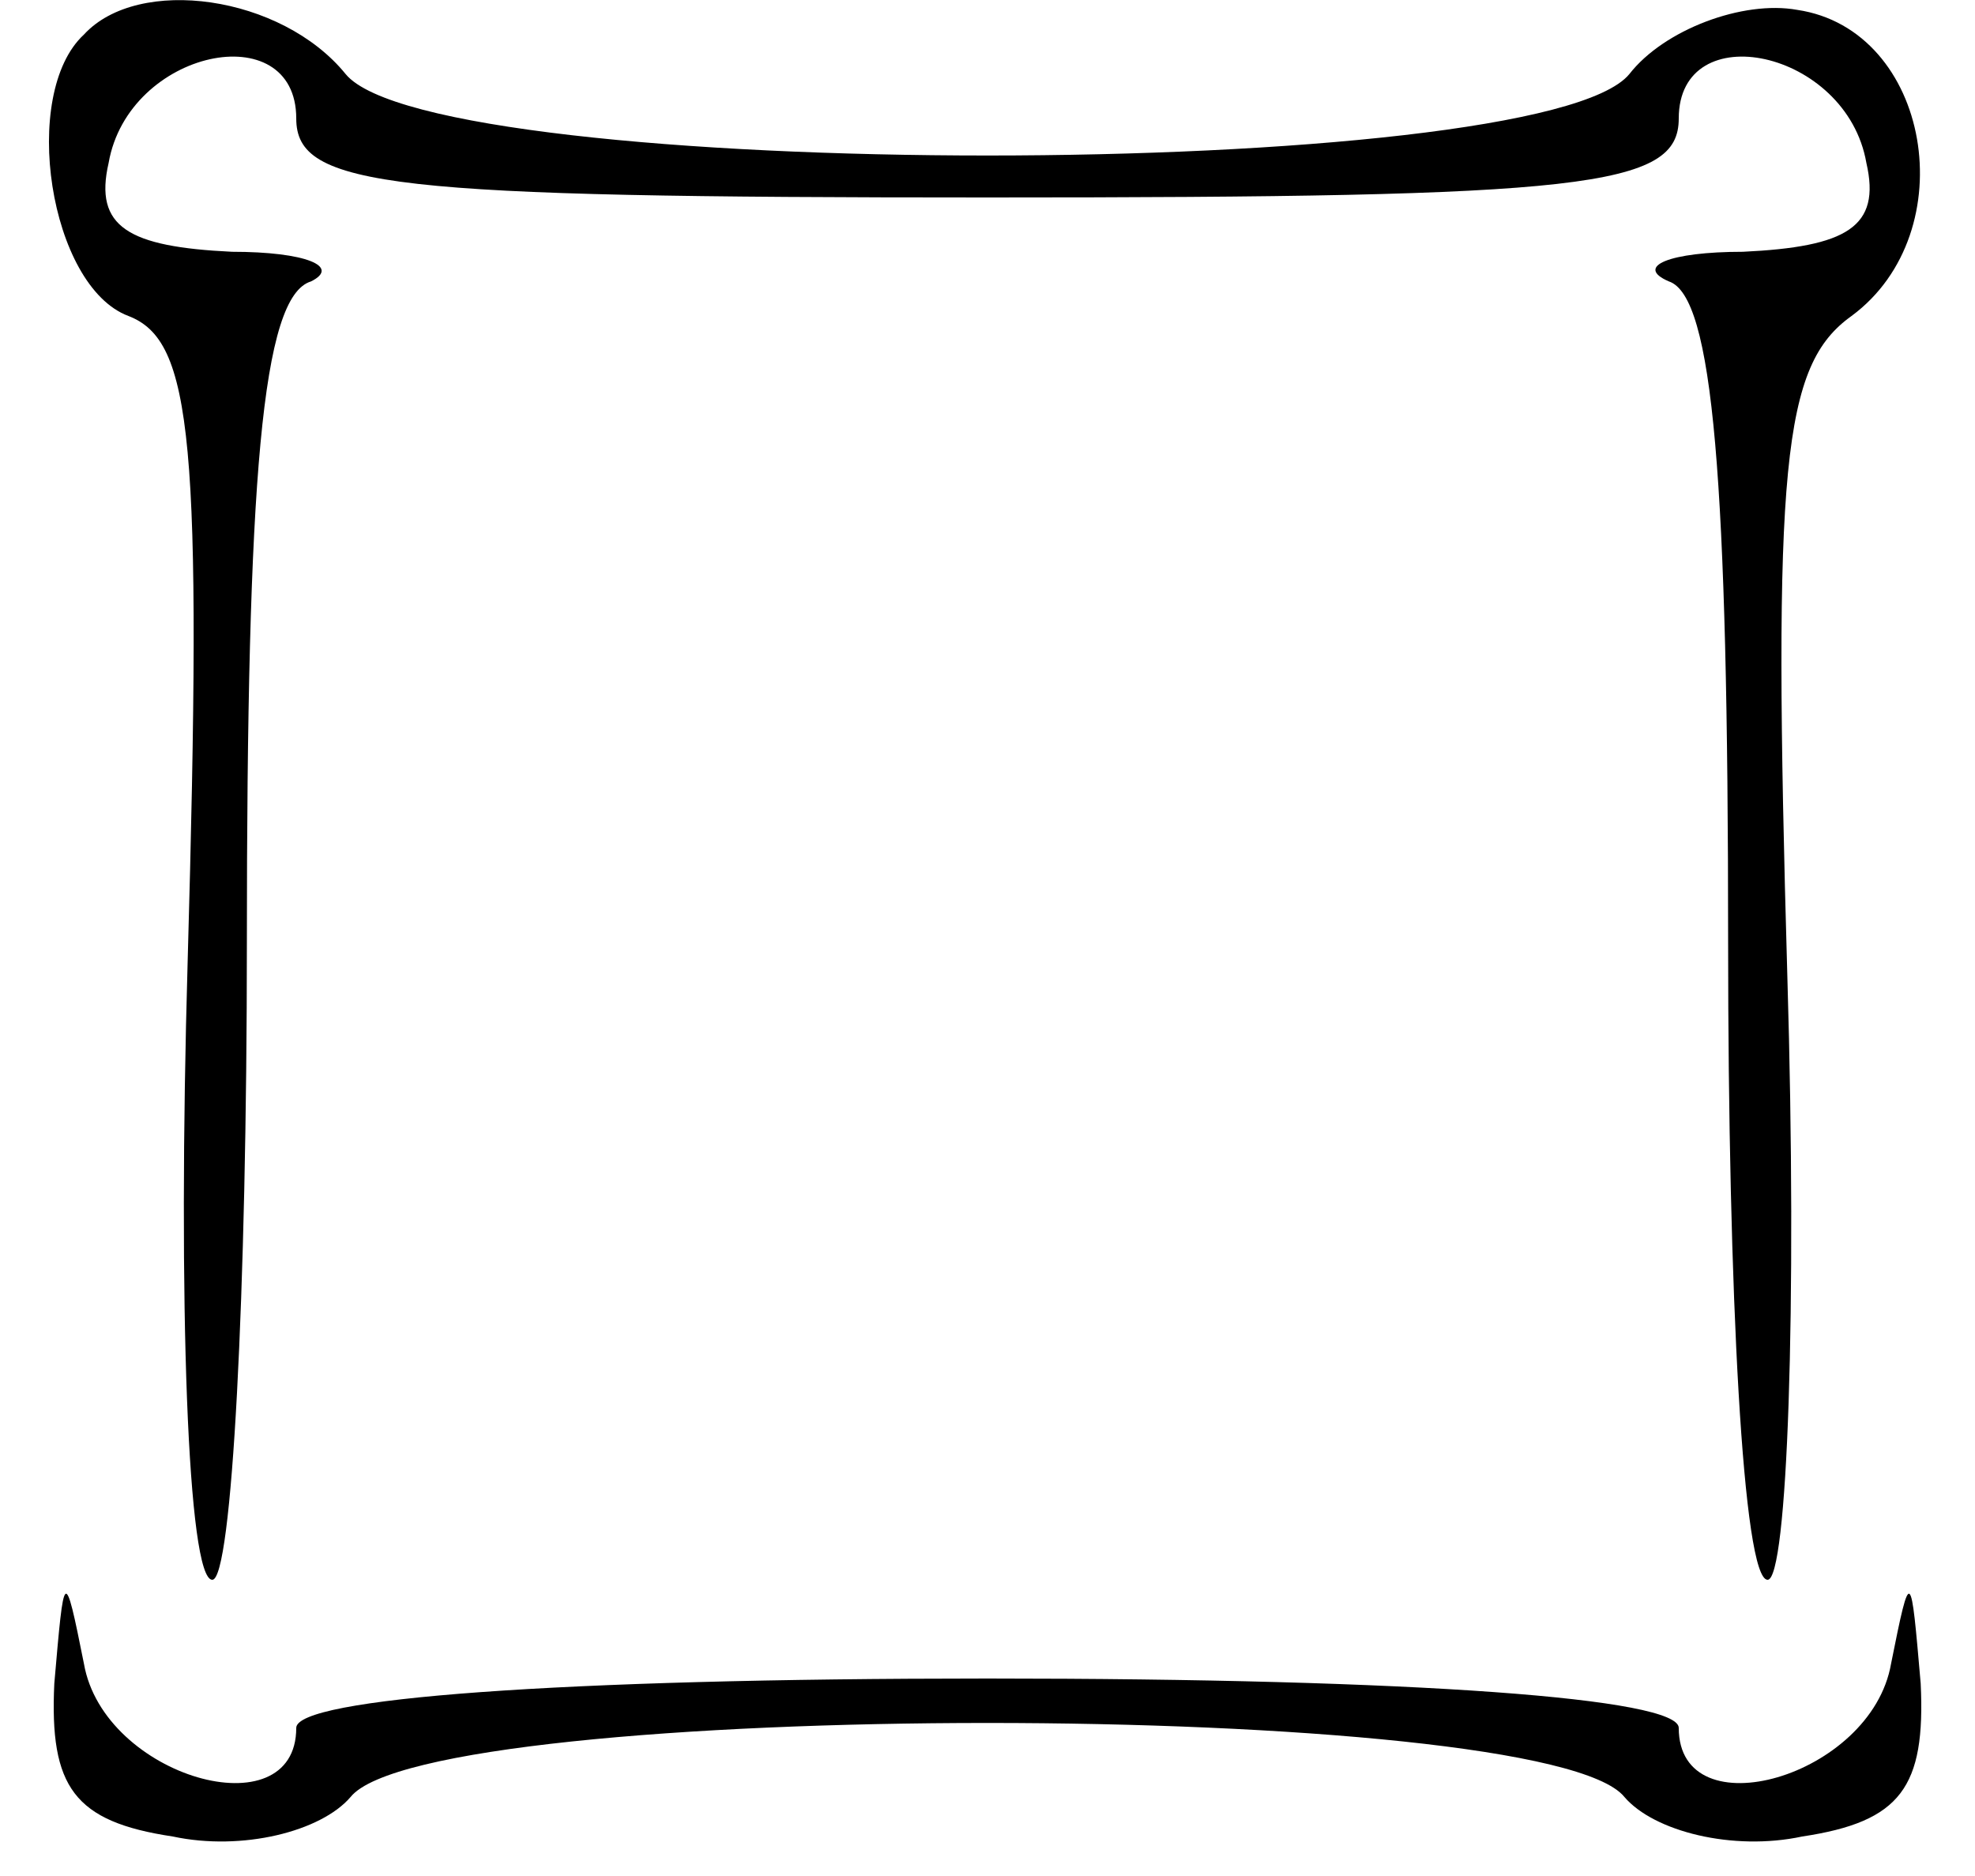
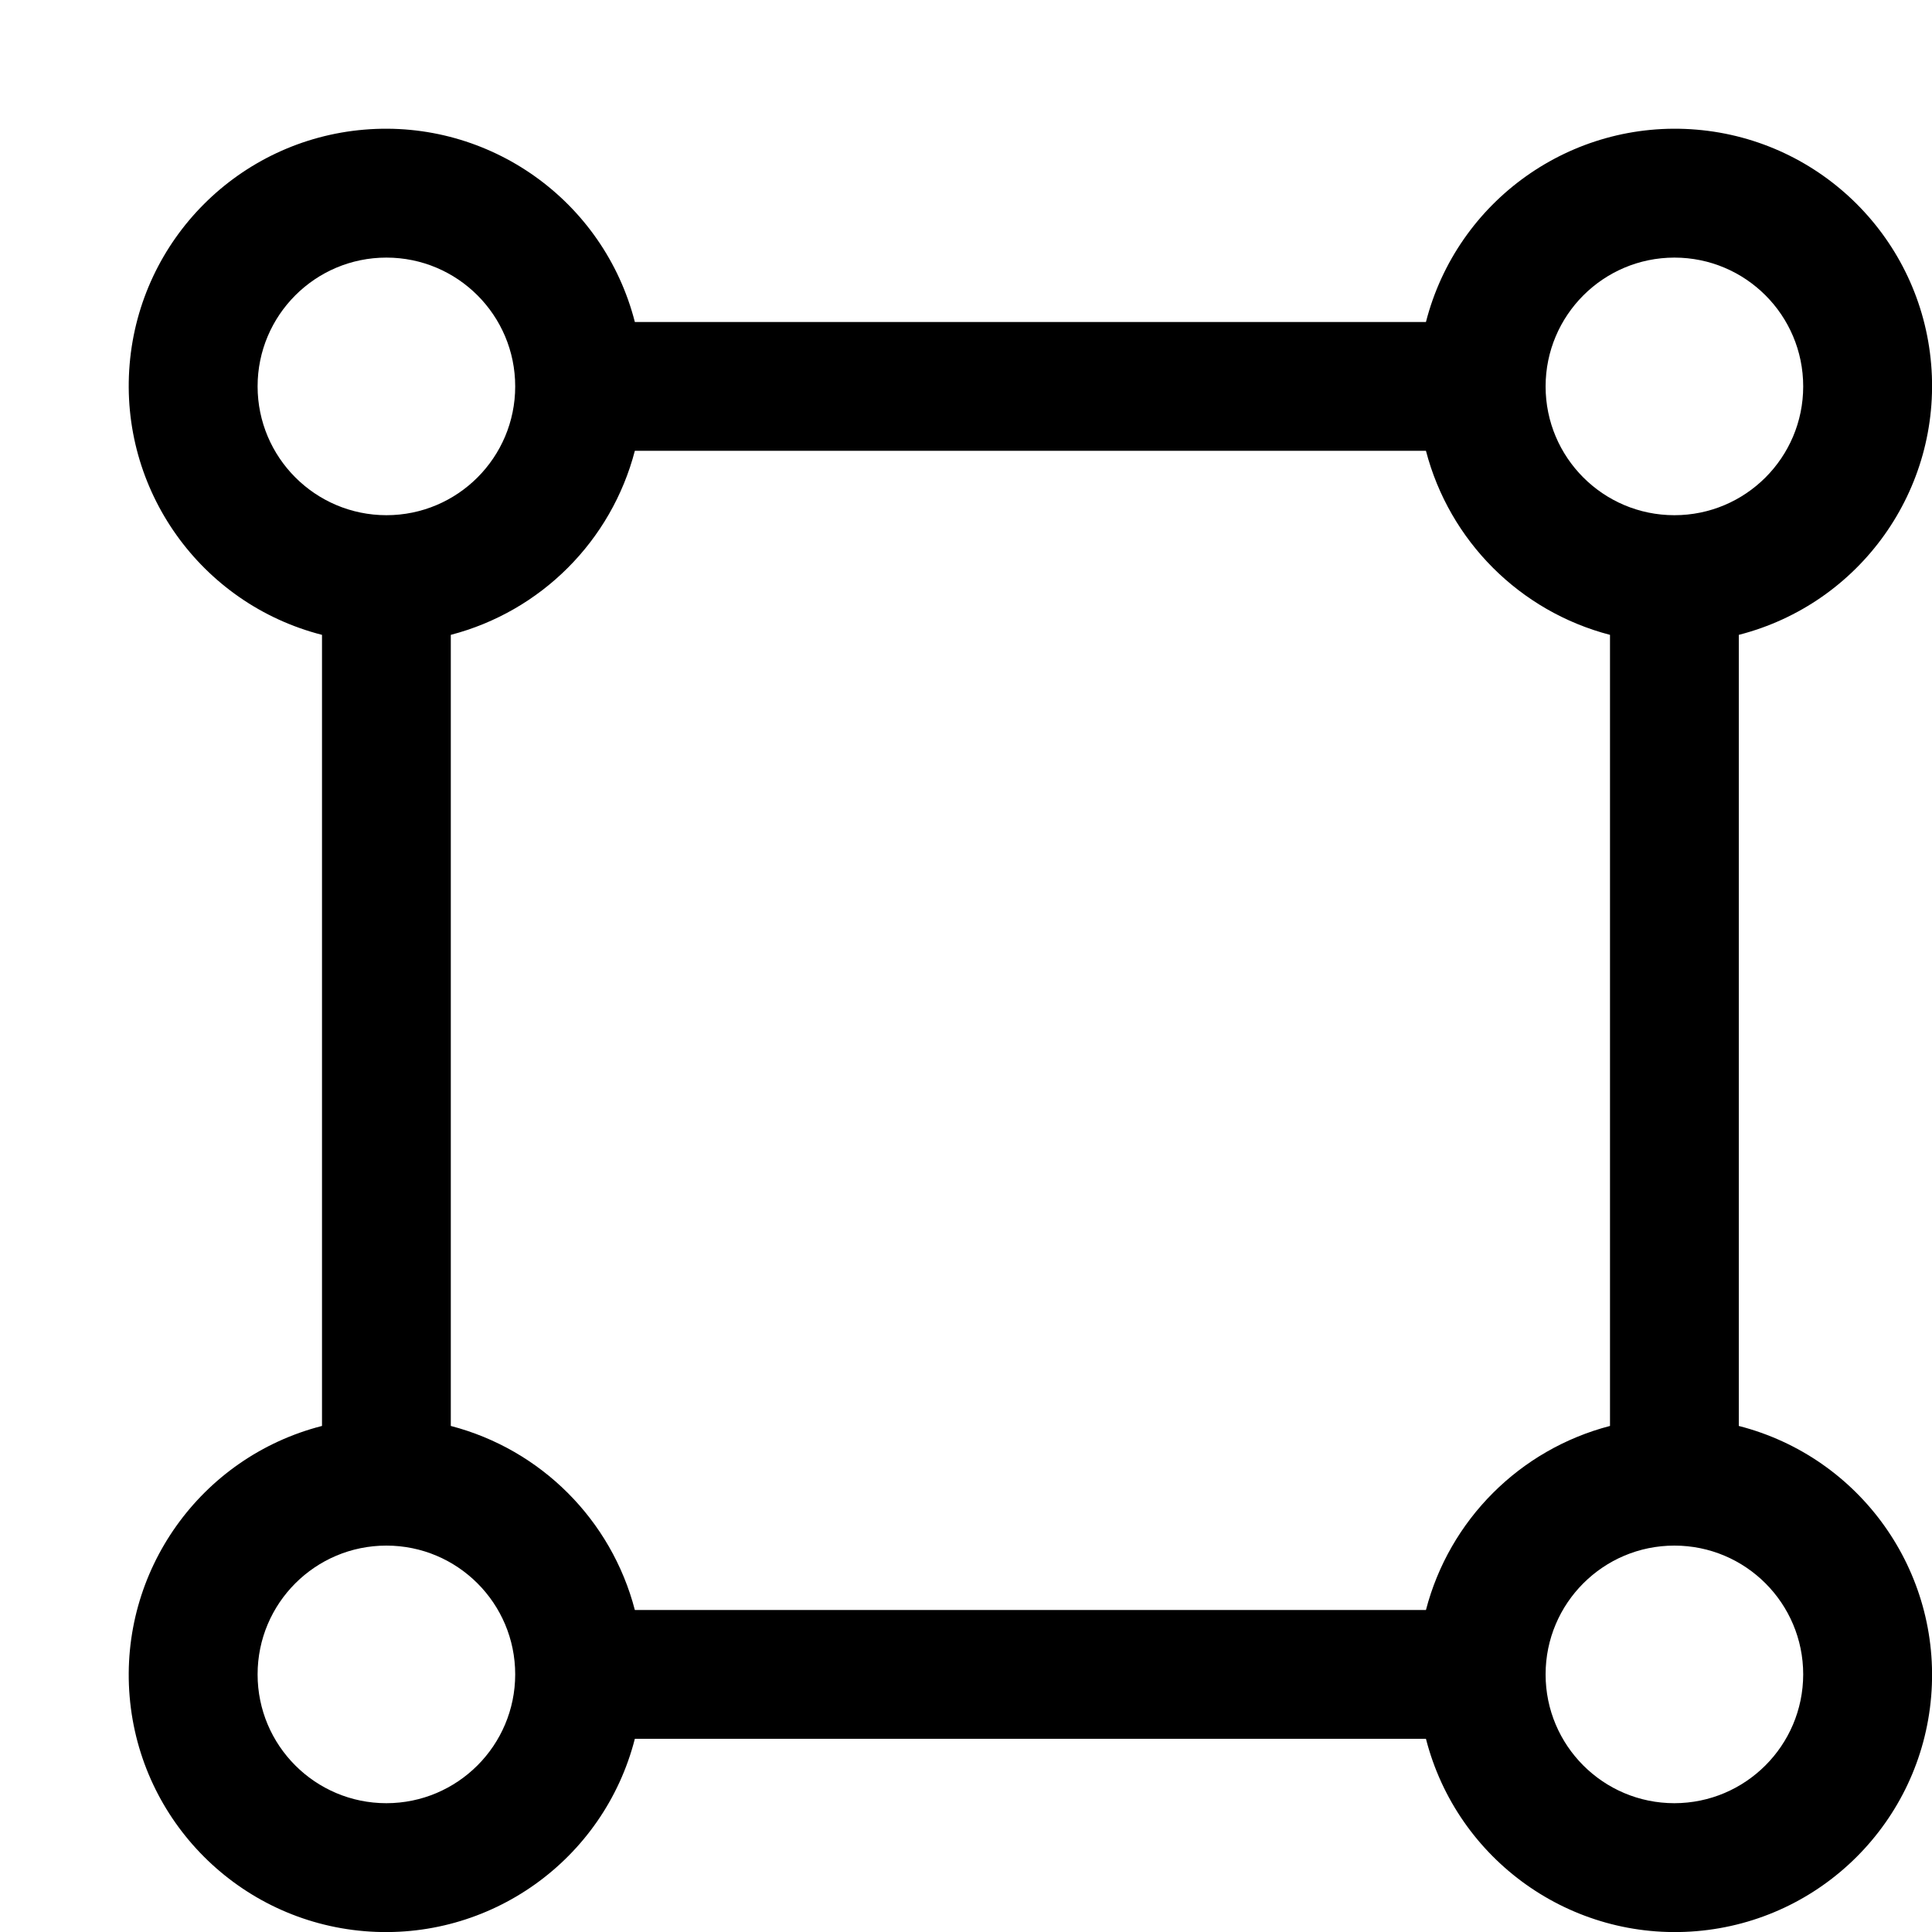
- <svg xmlns="http://www.w3.org/2000/svg" version="1.0" width="40pt" height="38pt" viewBox="0 0 40 38" preserveAspectRatio="xMidYMid meet">
-   <g transform="translate(0,38) scale(0.1,-0.1)" fill="#000000" stroke="none">
-     <path d="M17 373 c-13 -12 -7 -51 9 -57 13 -5 15 -25 12 -131 -2 -69 0 -125 5 -125 4 0 7 58 7 129 0 94 3 131 13 134 6 3 -1 6 -16 6 -21 1 -28 5 -25 18 4 23 38 30 38 9 0 -14 19 -16 140 -16 121 0 140 2 140 16 0 21 34 14 38 -9 3 -13 -4 -17 -25 -18 -15 0 -22 -3 -15 -6 9 -3 12 -40 12 -134 0 -71 3 -129 8 -129 4 0 6 55 4 122 -3 104 -1 124 13 134 23 17 16 58 -11 62 -11 2 -27 -4 -34 -13 -18 -22 -242 -22 -260 0 -13 16 -42 20 -53 8z" />
-     <path d="M11 39 c-1 -21 4 -28 24 -31 14 -3 30 1 36 8 16 20 242 20 258 0 6 -7 22 -11 36 -8 20 3 25 10 24 31 -2 23 -2 24 -6 4 -4 -23 -43 -34 -43 -13 0 6 -53 10 -140 10 -87 0 -140 -4 -140 -10 0 -21 -39 -10 -43 13 -4 20 -4 19 -6 -4z" />
-   </g>
+ <svg xmlns="http://www.w3.org/2000/svg" viewBox="0 0 30 30" id="Layer_1" data-name="Layer 1">
+   <defs>
+     <style>
+       .cls-1 {
+         fill: none;
+       }
+     </style>
+   </defs>
+   <path d="M27,22.142V9.858A3.992,3.992,0,1,0,22.142,5H9.858A3.992,3.992,0,1,0,5,9.858V22.142A3.992,3.992,0,1,0,9.858,27H22.142A3.992,3.992,0,1,0,27,22.142ZM26,4a2,2,0,1,1-2,2A2.002,2.002,0,0,1,26,4ZM4,6A2,2,0,1,1,6,8,2.002,2.002,0,0,1,4,6ZM6,28a2,2,0,1,1,2-2A2.002,2.002,0,0,1,6,28Zm16.142-3H9.858A3.994,3.994,0,0,0,7,22.142V9.858A3.995,3.995,0,0,0,9.858,7H22.142A3.994,3.994,0,0,0,25,9.858V22.142A3.993,3.993,0,0,0,22.142,25ZM26,28a2,2,0,1,1,2-2A2.003,2.003,0,0,1,26,28Z" transform="translate(0 0)" />
+   <rect id="_Transparent_Rectangle_" data-name="&lt;Transparent Rectangle&gt;" class="cls-1" width="32" height="32" />
</svg>
